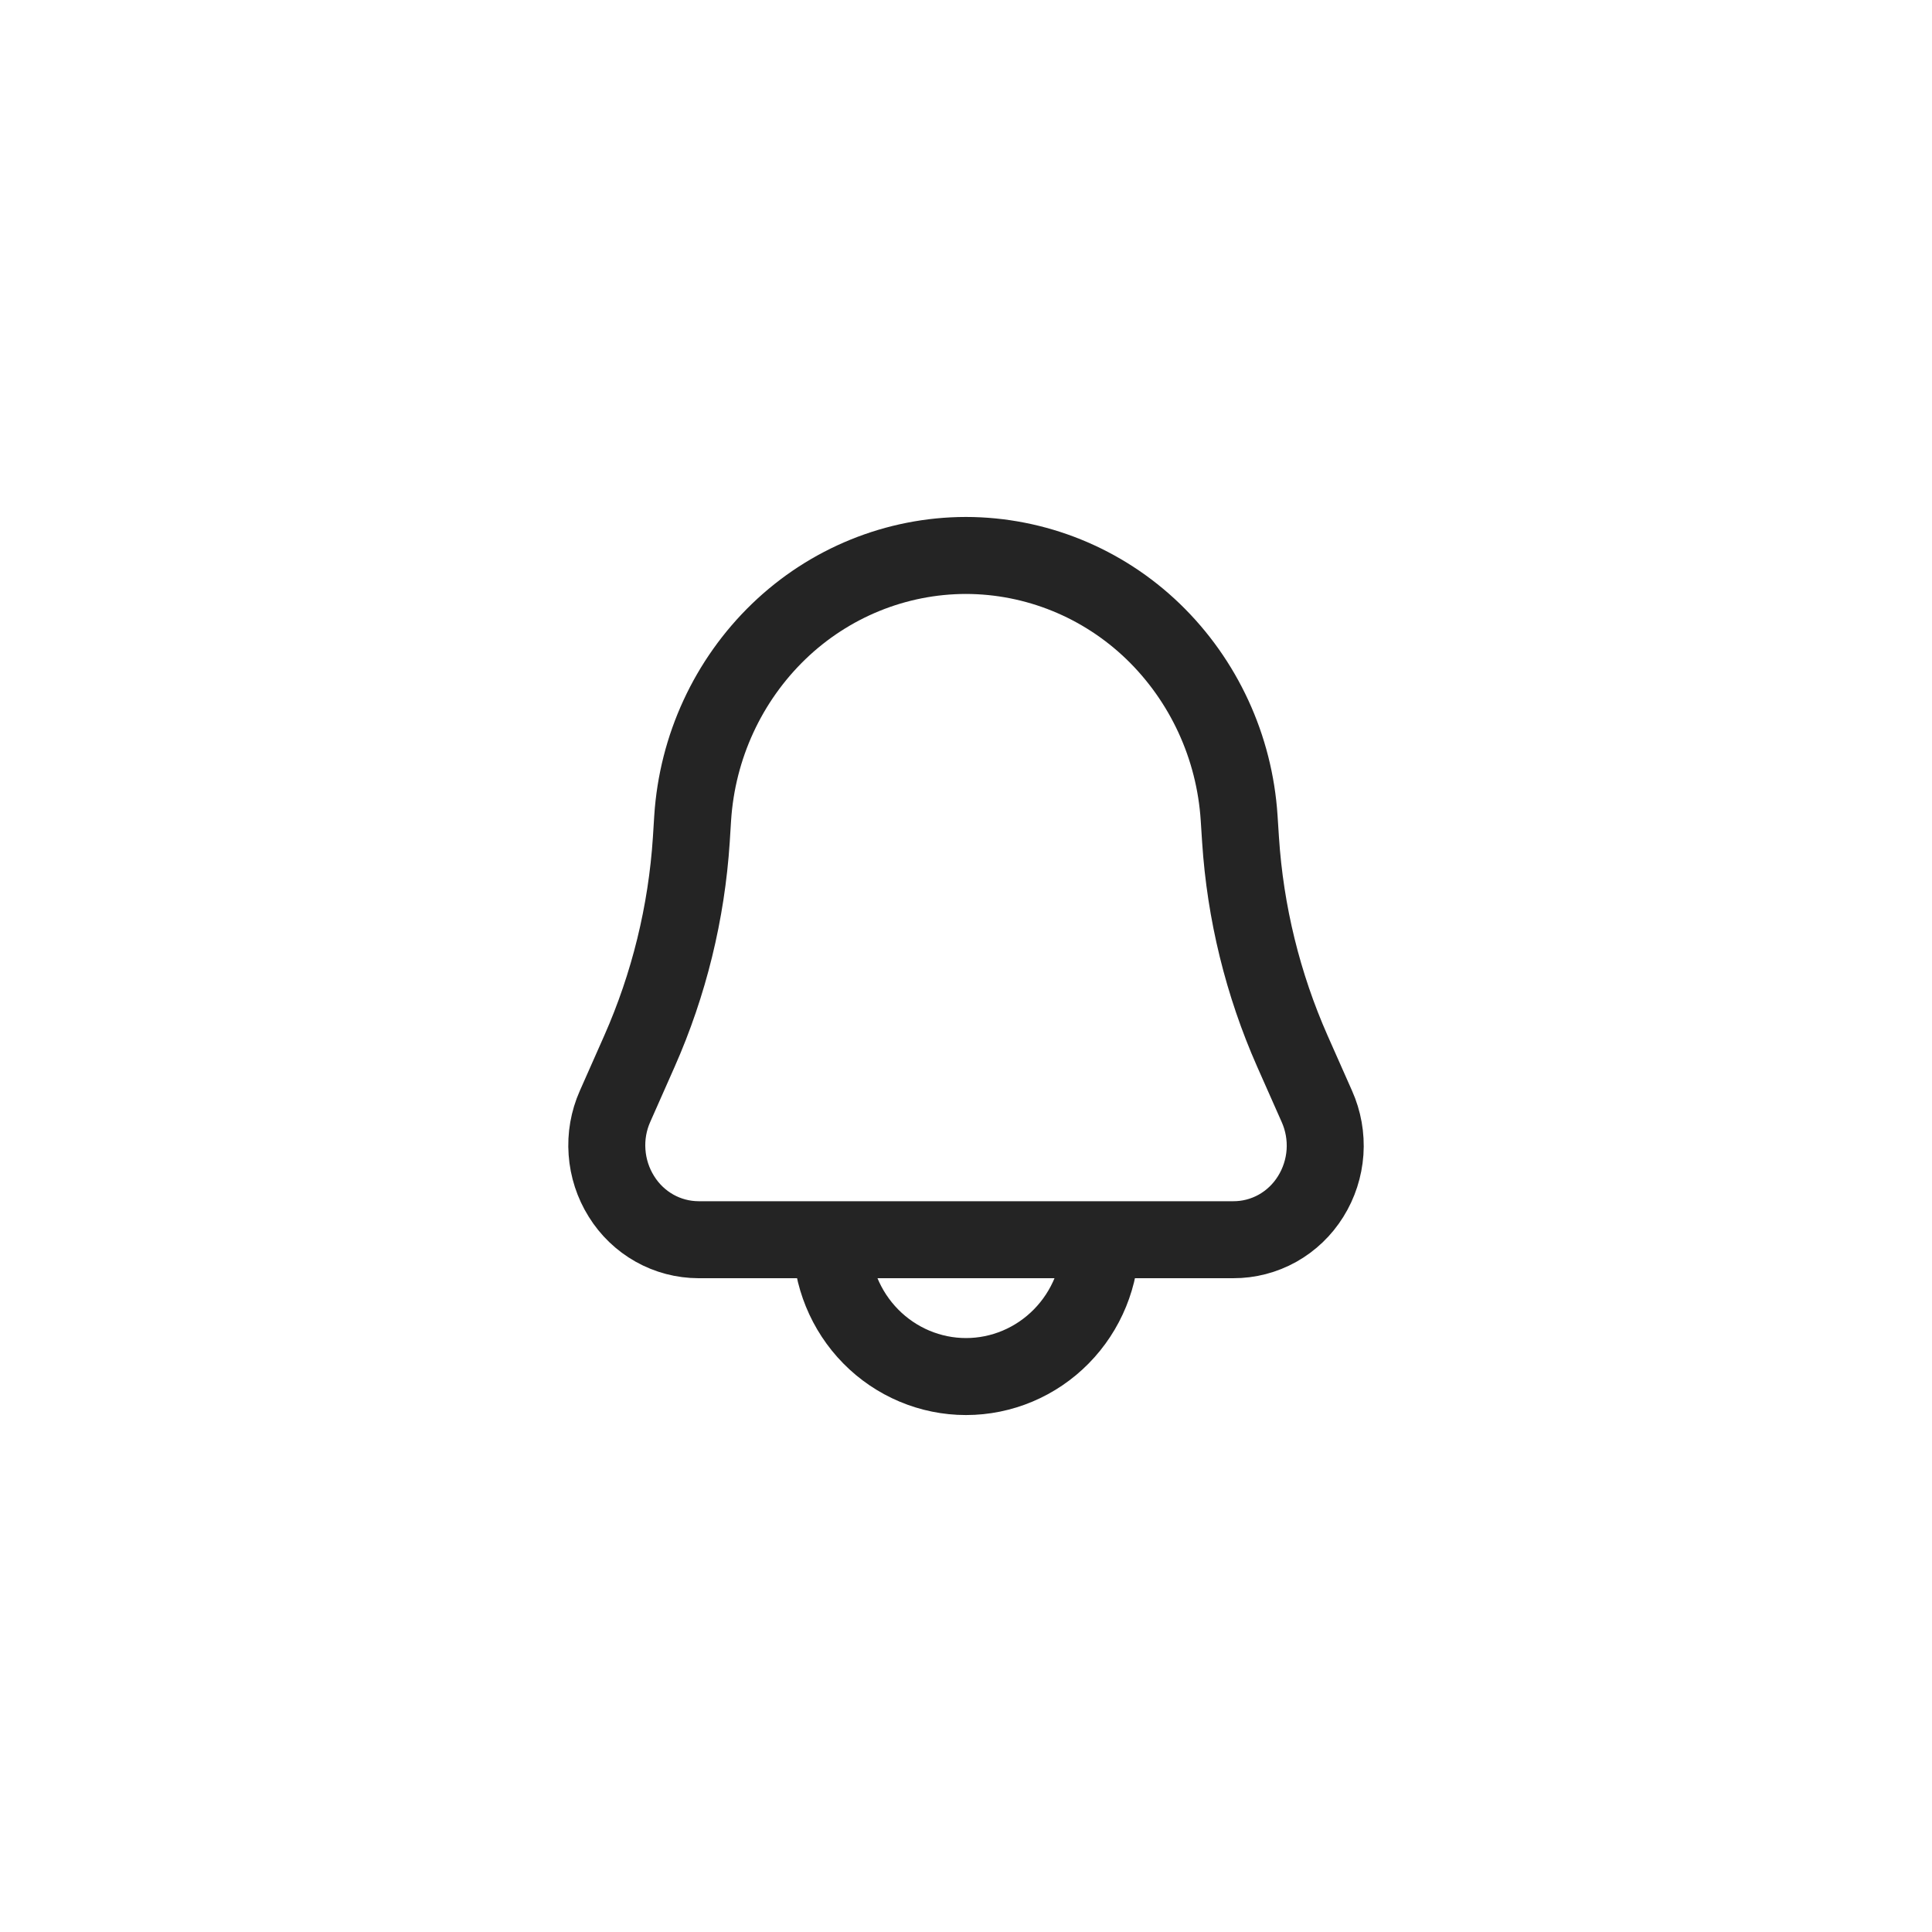
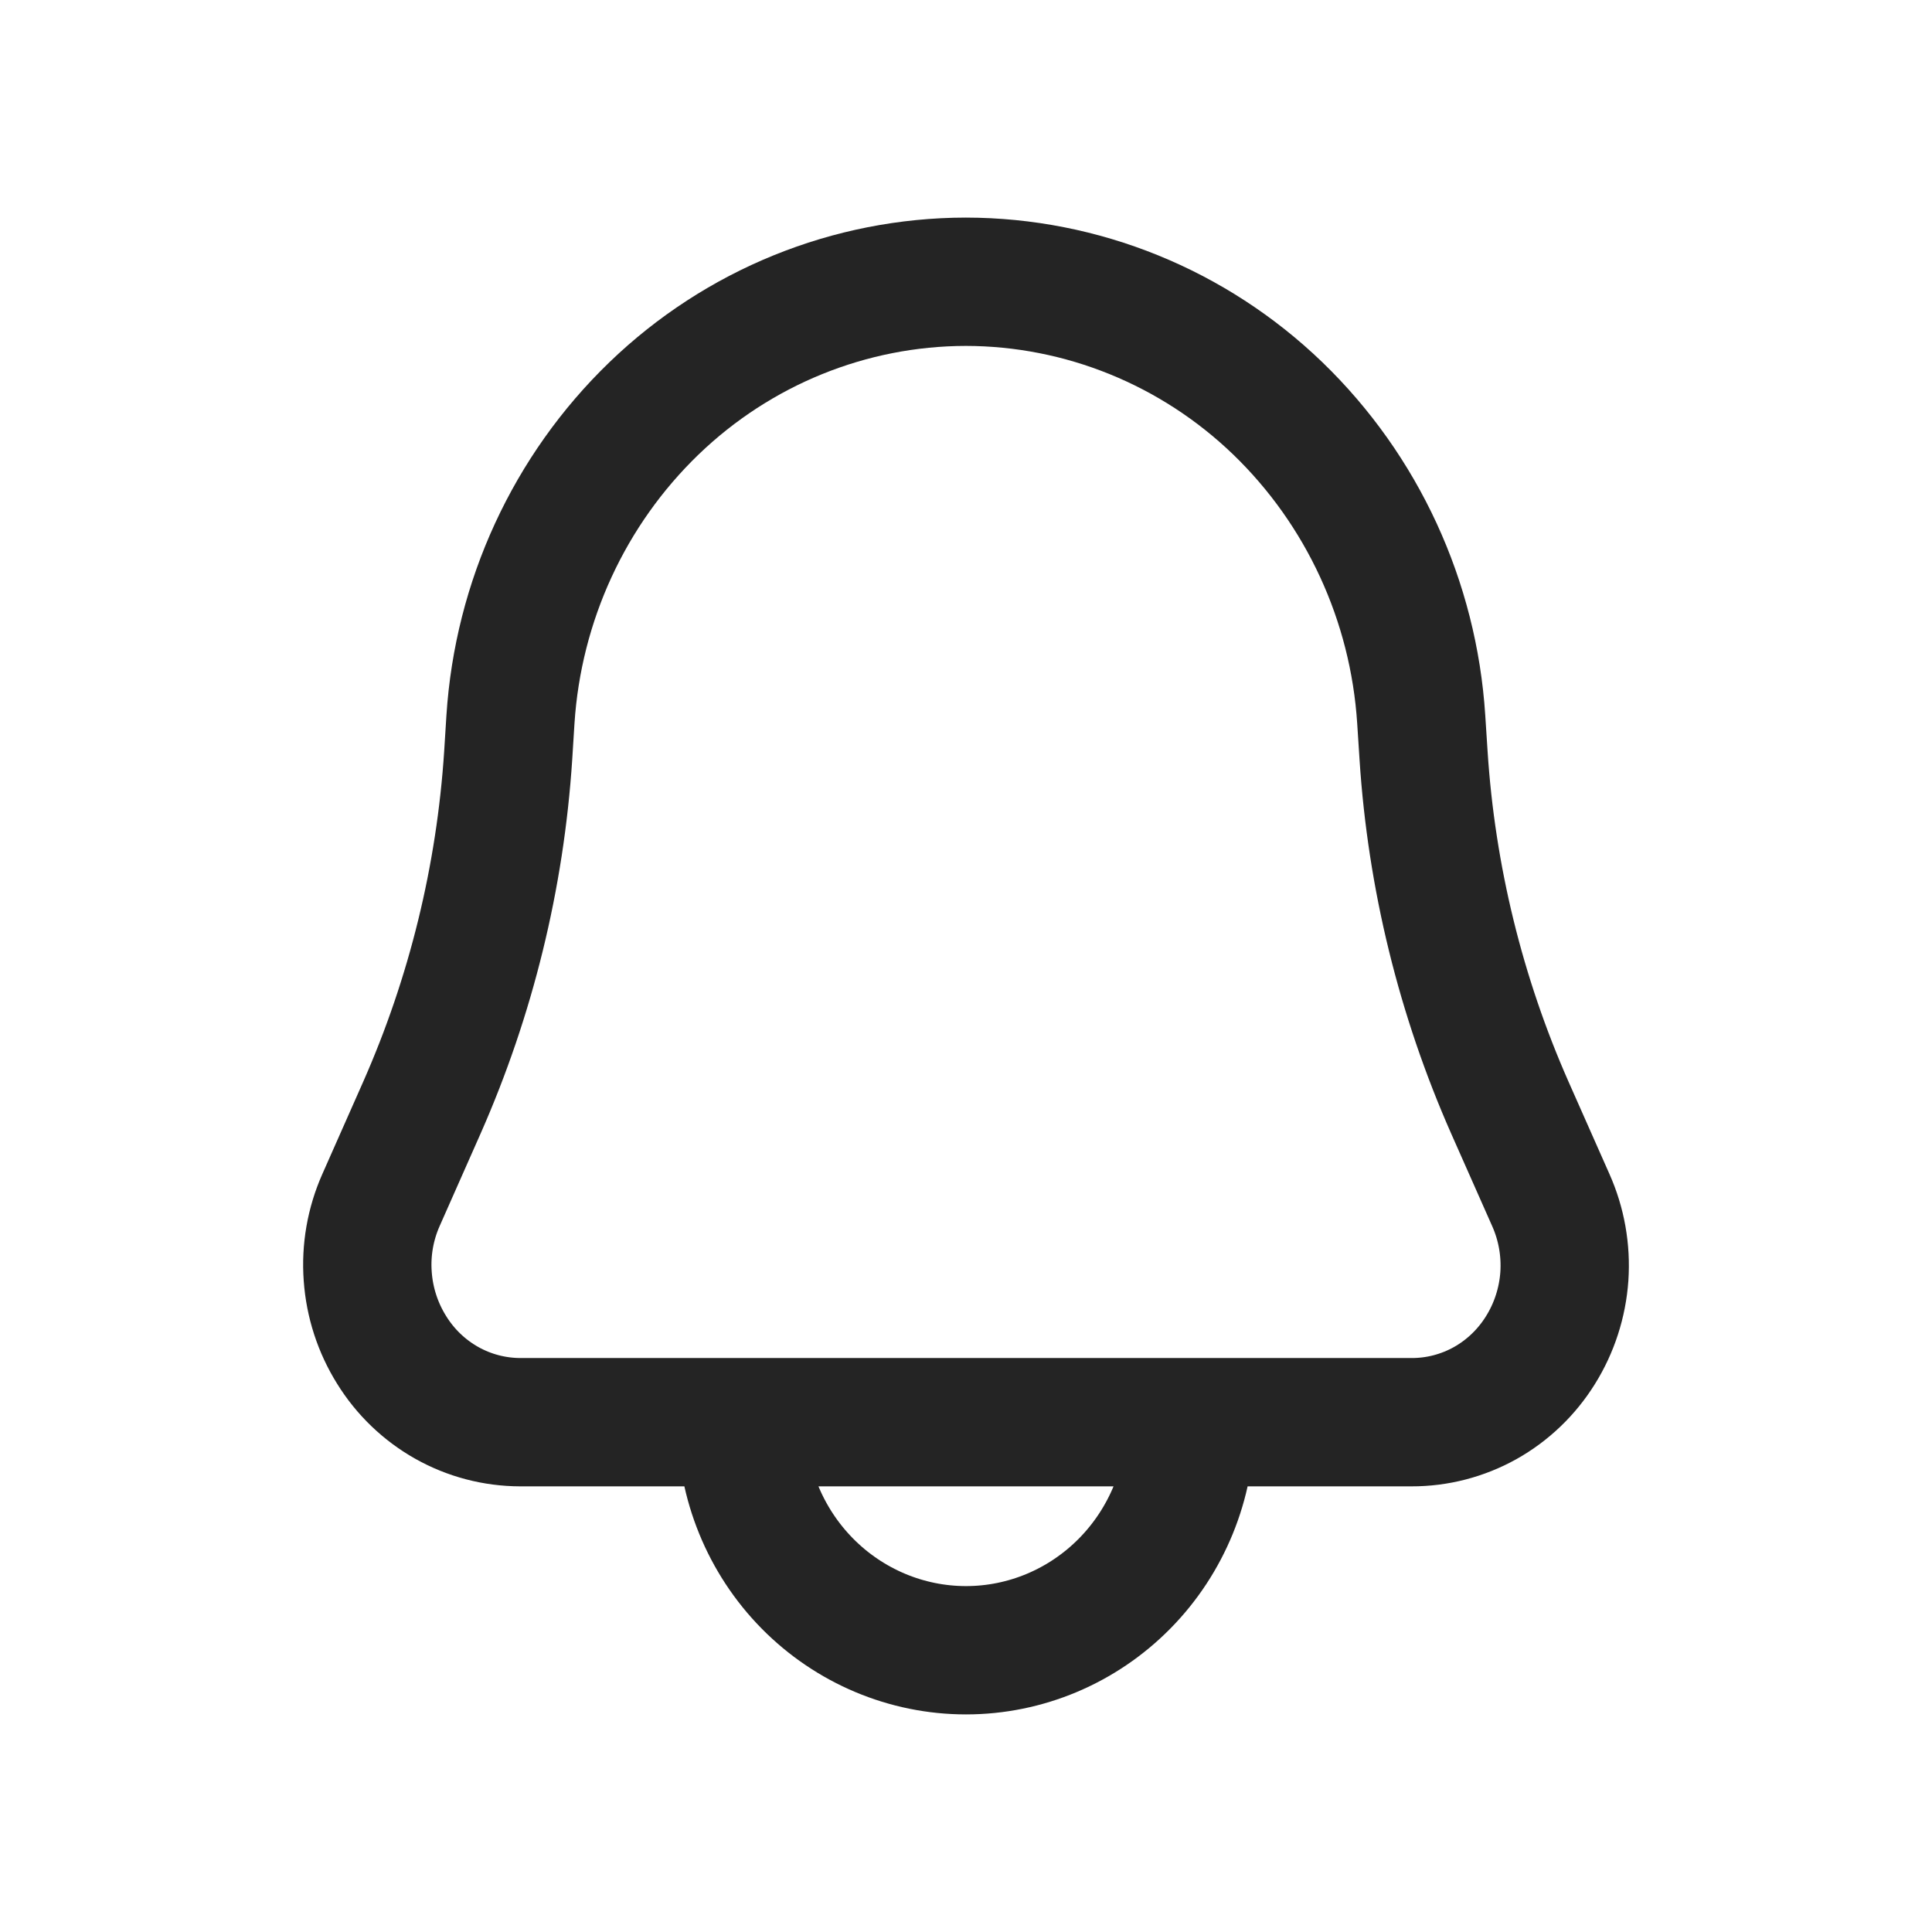
- <svg xmlns="http://www.w3.org/2000/svg" width="40" height="40" viewBox="0 0 40 40" fill="none">
+ <svg xmlns="http://www.w3.org/2000/svg" width="24" height="24" viewBox="8 8 24 24" fill="none">
  <path d="M22.789 25.667C22.789 26.418 22.495 27.139 21.972 27.67C21.449 28.201 20.74 28.5 20 28.5C19.261 28.5 18.551 28.201 18.028 27.67C17.505 27.139 17.211 26.418 17.211 25.667M14.462 25.667C14.143 25.666 13.829 25.584 13.55 25.427C13.271 25.27 13.035 25.044 12.865 24.769C12.693 24.494 12.591 24.18 12.568 23.855C12.544 23.53 12.601 23.204 12.733 22.907L13.24 21.762C13.851 20.379 14.214 18.897 14.313 17.384L14.341 16.937C14.436 15.467 15.072 14.088 16.124 13.073C17.17 12.065 18.556 11.502 19.998 11.5C21.44 11.502 22.827 12.065 23.873 13.073C24.924 14.088 25.56 15.467 25.655 16.936L25.684 17.384C25.782 18.897 26.146 20.379 26.757 21.762L27.264 22.906C27.397 23.203 27.455 23.53 27.433 23.856C27.41 24.181 27.308 24.497 27.136 24.772C26.965 25.047 26.729 25.273 26.449 25.43C26.169 25.586 25.854 25.668 25.534 25.667H14.462Z" stroke="#242424" stroke-width="1.594" stroke-miterlimit="10" stroke-linecap="round" stroke-linejoin="round" />
</svg>
